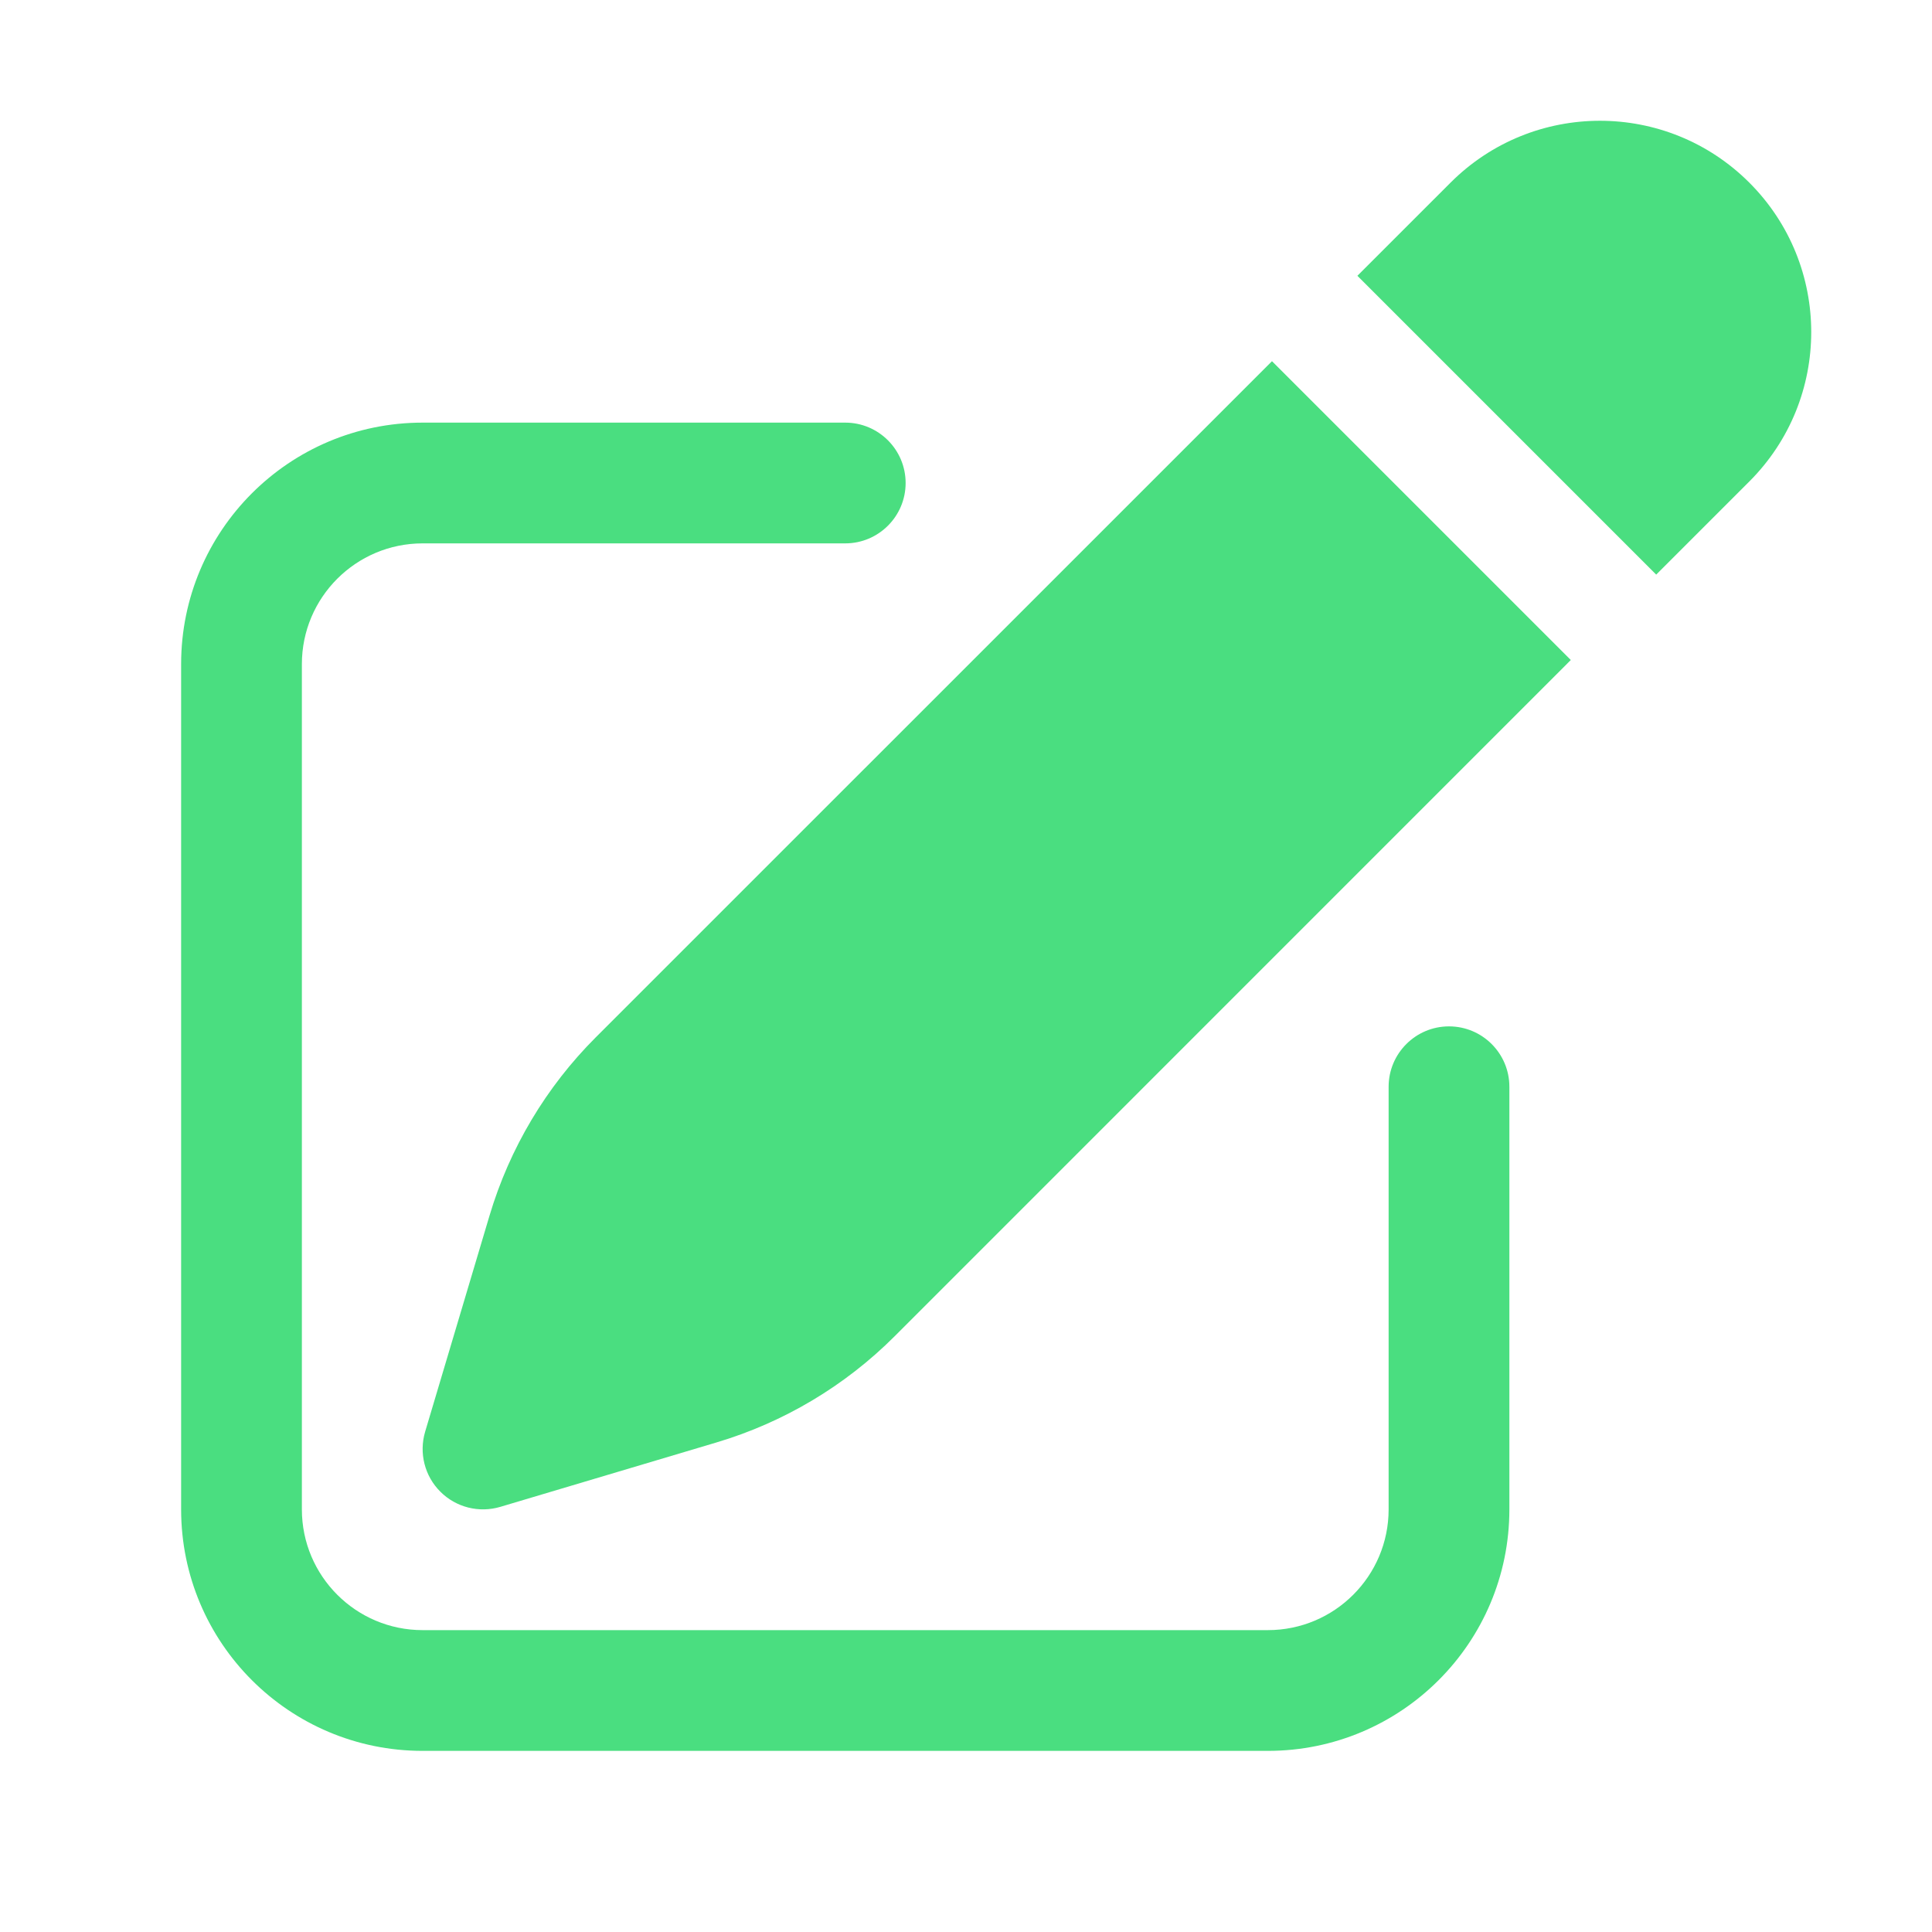
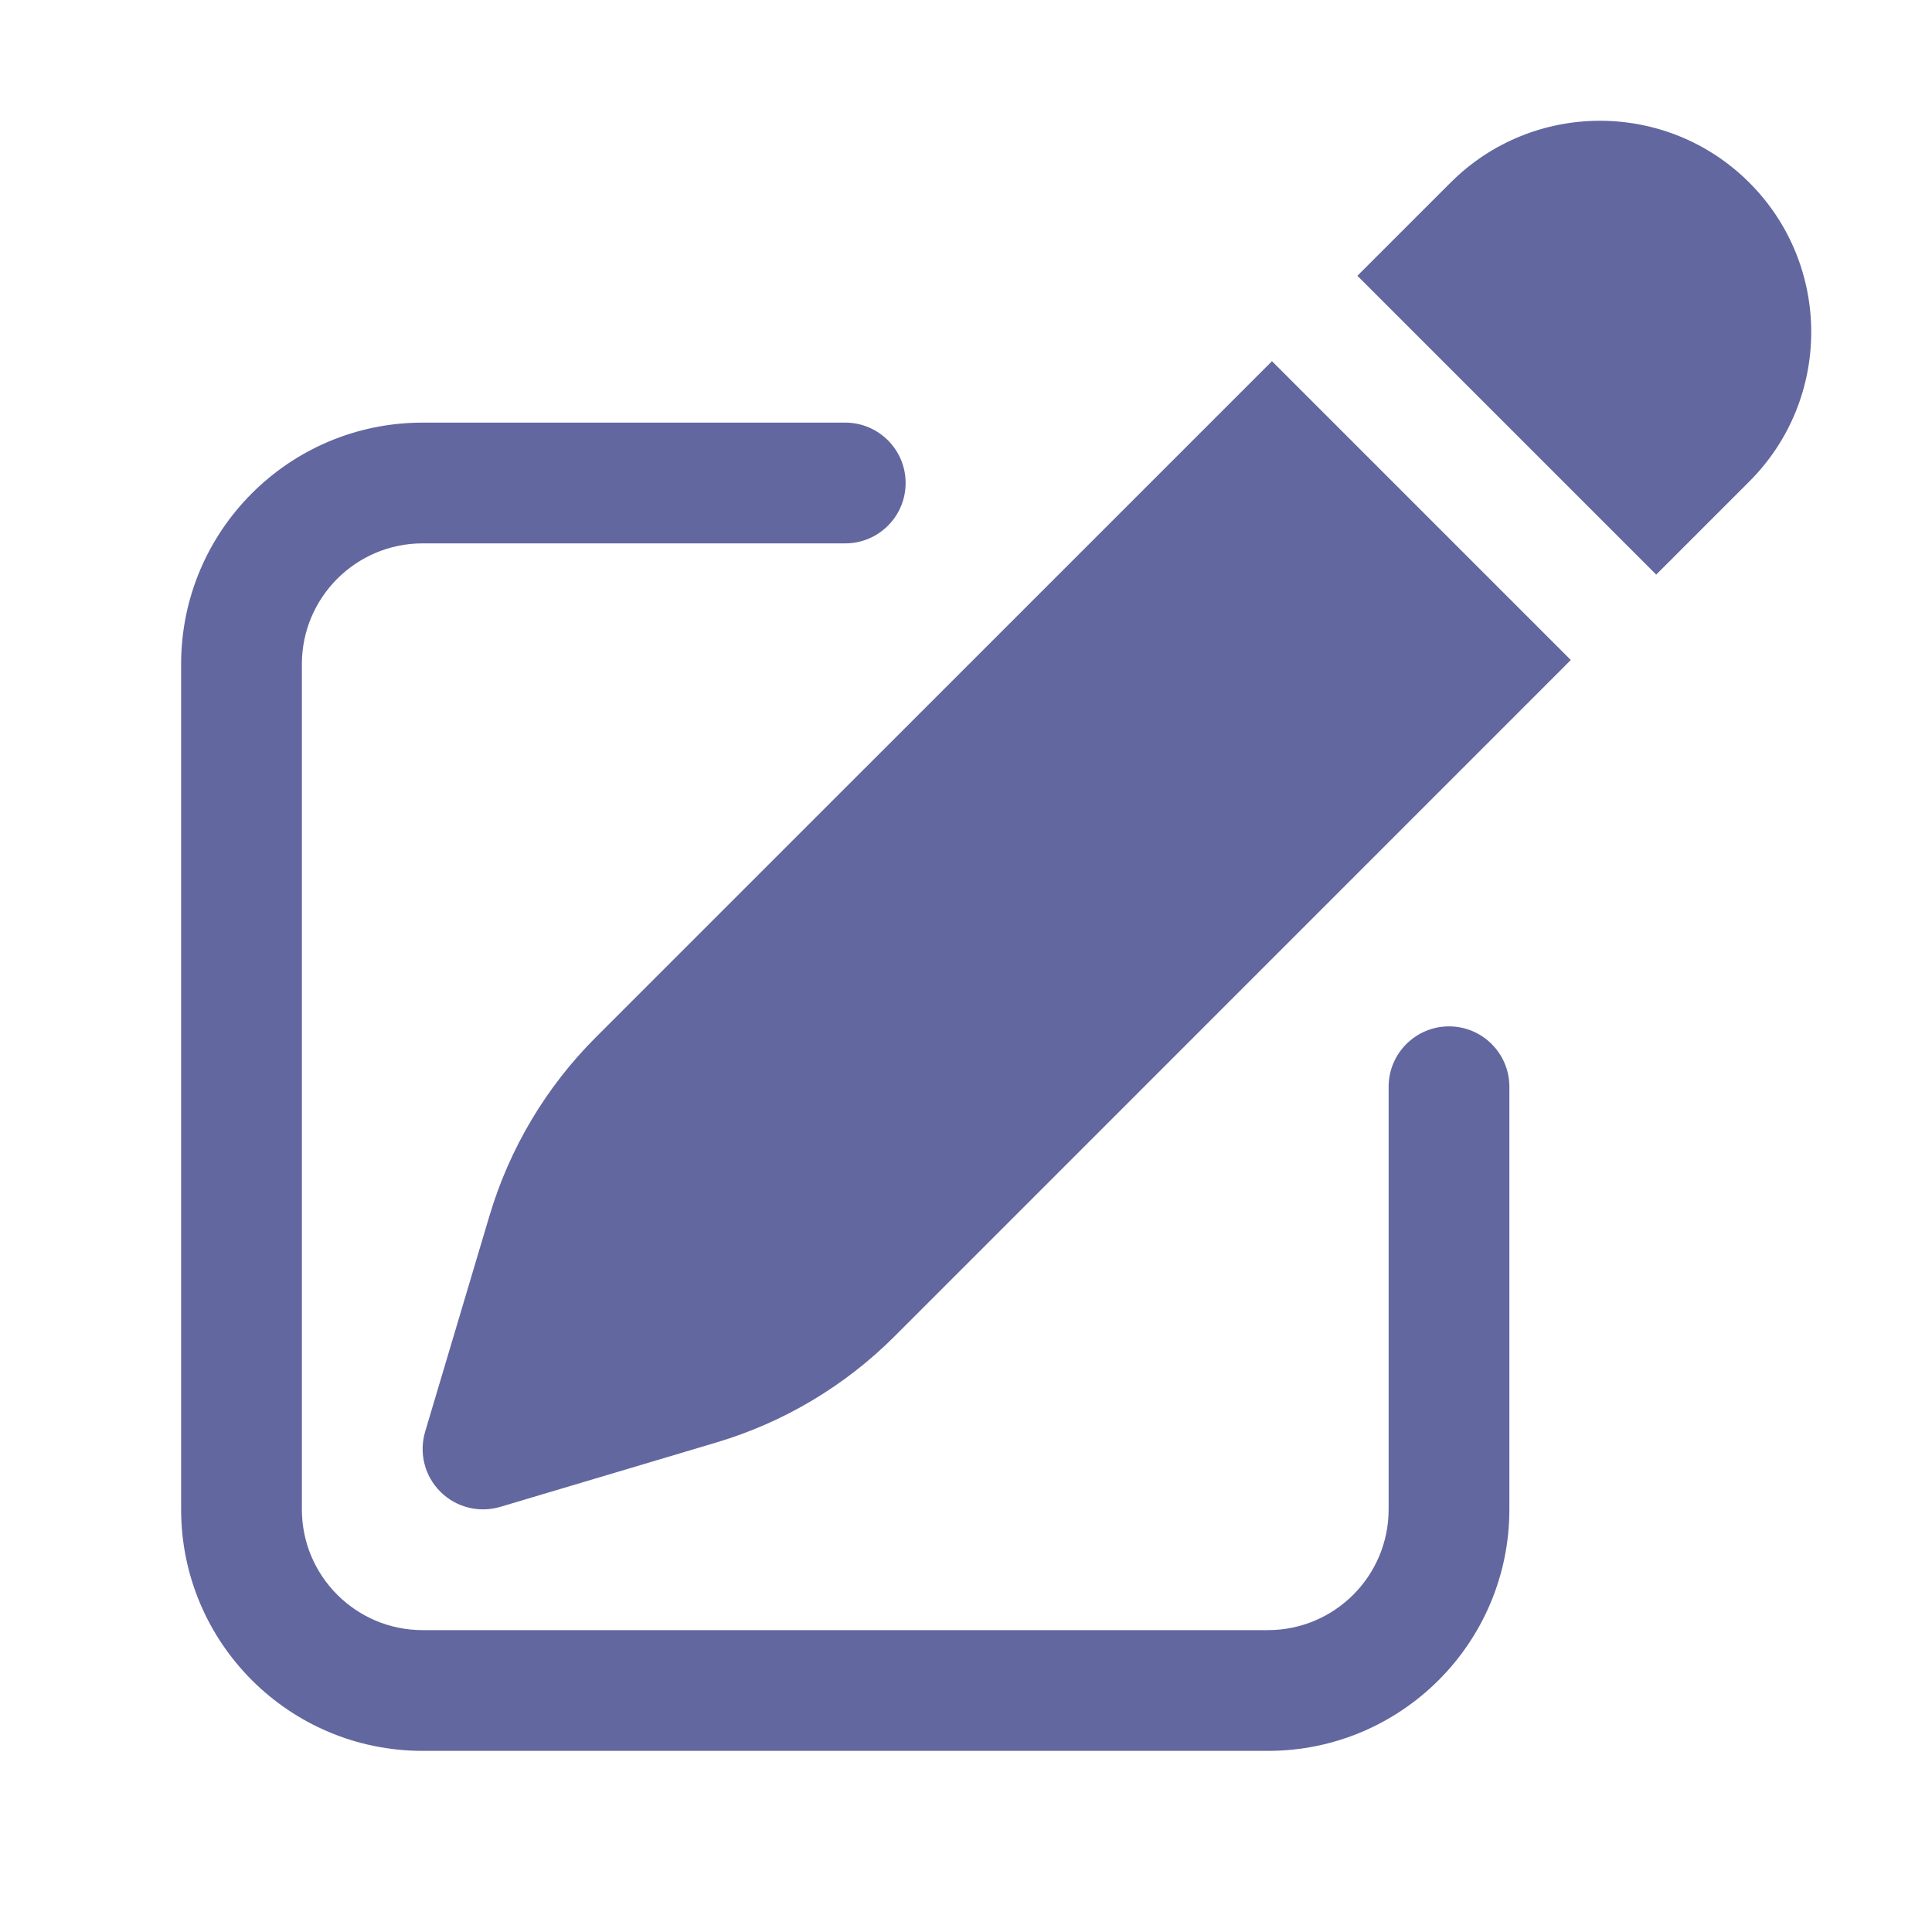
- <svg xmlns="http://www.w3.org/2000/svg" width="20" height="20" viewBox="0 0 24 24" fill="none">
-   <path d="M21.731 2.269C20.706 1.244 19.044 1.244 18.019 2.269L16.862 3.426L20.574 7.138L21.731 5.981C22.756 4.956 22.756 3.294 21.731 2.269Z" fill="#4ade80" />
-   <path d="M19.513 8.199L15.801 4.487L7.4 12.887C6.783 13.504 6.33 14.265 6.081 15.101L5.281 17.786C5.203 18.05 5.275 18.336 5.47 18.53C5.664 18.725 5.95 18.797 6.214 18.719L8.899 17.919C9.735 17.67 10.496 17.217 11.113 16.6L19.513 8.199Z" fill="#4ade80" />
-   <path d="M5.25 5.25C3.593 5.25 2.25 6.593 2.25 8.25V18.75C2.25 20.407 3.593 21.75 5.25 21.75H15.75C17.407 21.75 18.75 20.407 18.75 18.75V13.5C18.75 13.086 18.414 12.75 18 12.75C17.586 12.75 17.25 13.086 17.25 13.5V18.75C17.25 19.578 16.578 20.25 15.75 20.25H5.25C4.422 20.25 3.75 19.578 3.75 18.75V8.25C3.75 7.422 4.422 6.75 5.25 6.75H10.5C10.914 6.75 11.25 6.414 11.25 6C11.25 5.586 10.914 5.25 10.5 5.25H5.25Z" fill="#4ade80" />
+ <svg xmlns="http://www.w3.org/2000/svg" width="10" height="10" viewBox="0 0 24 24" fill="none">
+   <path d="M21.731 2.269C20.706 1.244 19.044 1.244 18.019 2.269L16.862 3.426L20.574 7.138L21.731 5.981C22.756 4.956 22.756 3.294 21.731 2.269Z" fill="#62679F" />
+   <path d="M19.513 8.199L15.801 4.487L7.4 12.887C6.783 13.504 6.33 14.265 6.081 15.101L5.281 17.786C5.203 18.05 5.275 18.336 5.47 18.53C5.664 18.725 5.95 18.797 6.214 18.719L8.899 17.919C9.735 17.67 10.496 17.217 11.113 16.6L19.513 8.199Z" fill="#62679F" />
+   <path d="M5.25 5.25C3.593 5.25 2.25 6.593 2.25 8.25V18.75C2.25 20.407 3.593 21.75 5.25 21.75H15.75C17.407 21.75 18.75 20.407 18.75 18.75V13.5C18.75 13.086 18.414 12.75 18 12.75C17.586 12.75 17.25 13.086 17.25 13.5V18.75C17.25 19.578 16.578 20.25 15.75 20.25H5.25C4.422 20.25 3.75 19.578 3.75 18.75V8.25C3.75 7.422 4.422 6.75 5.25 6.75H10.5C10.914 6.75 11.25 6.414 11.25 6C11.25 5.586 10.914 5.25 10.5 5.25H5.25Z" fill="#62679F" />
</svg>
